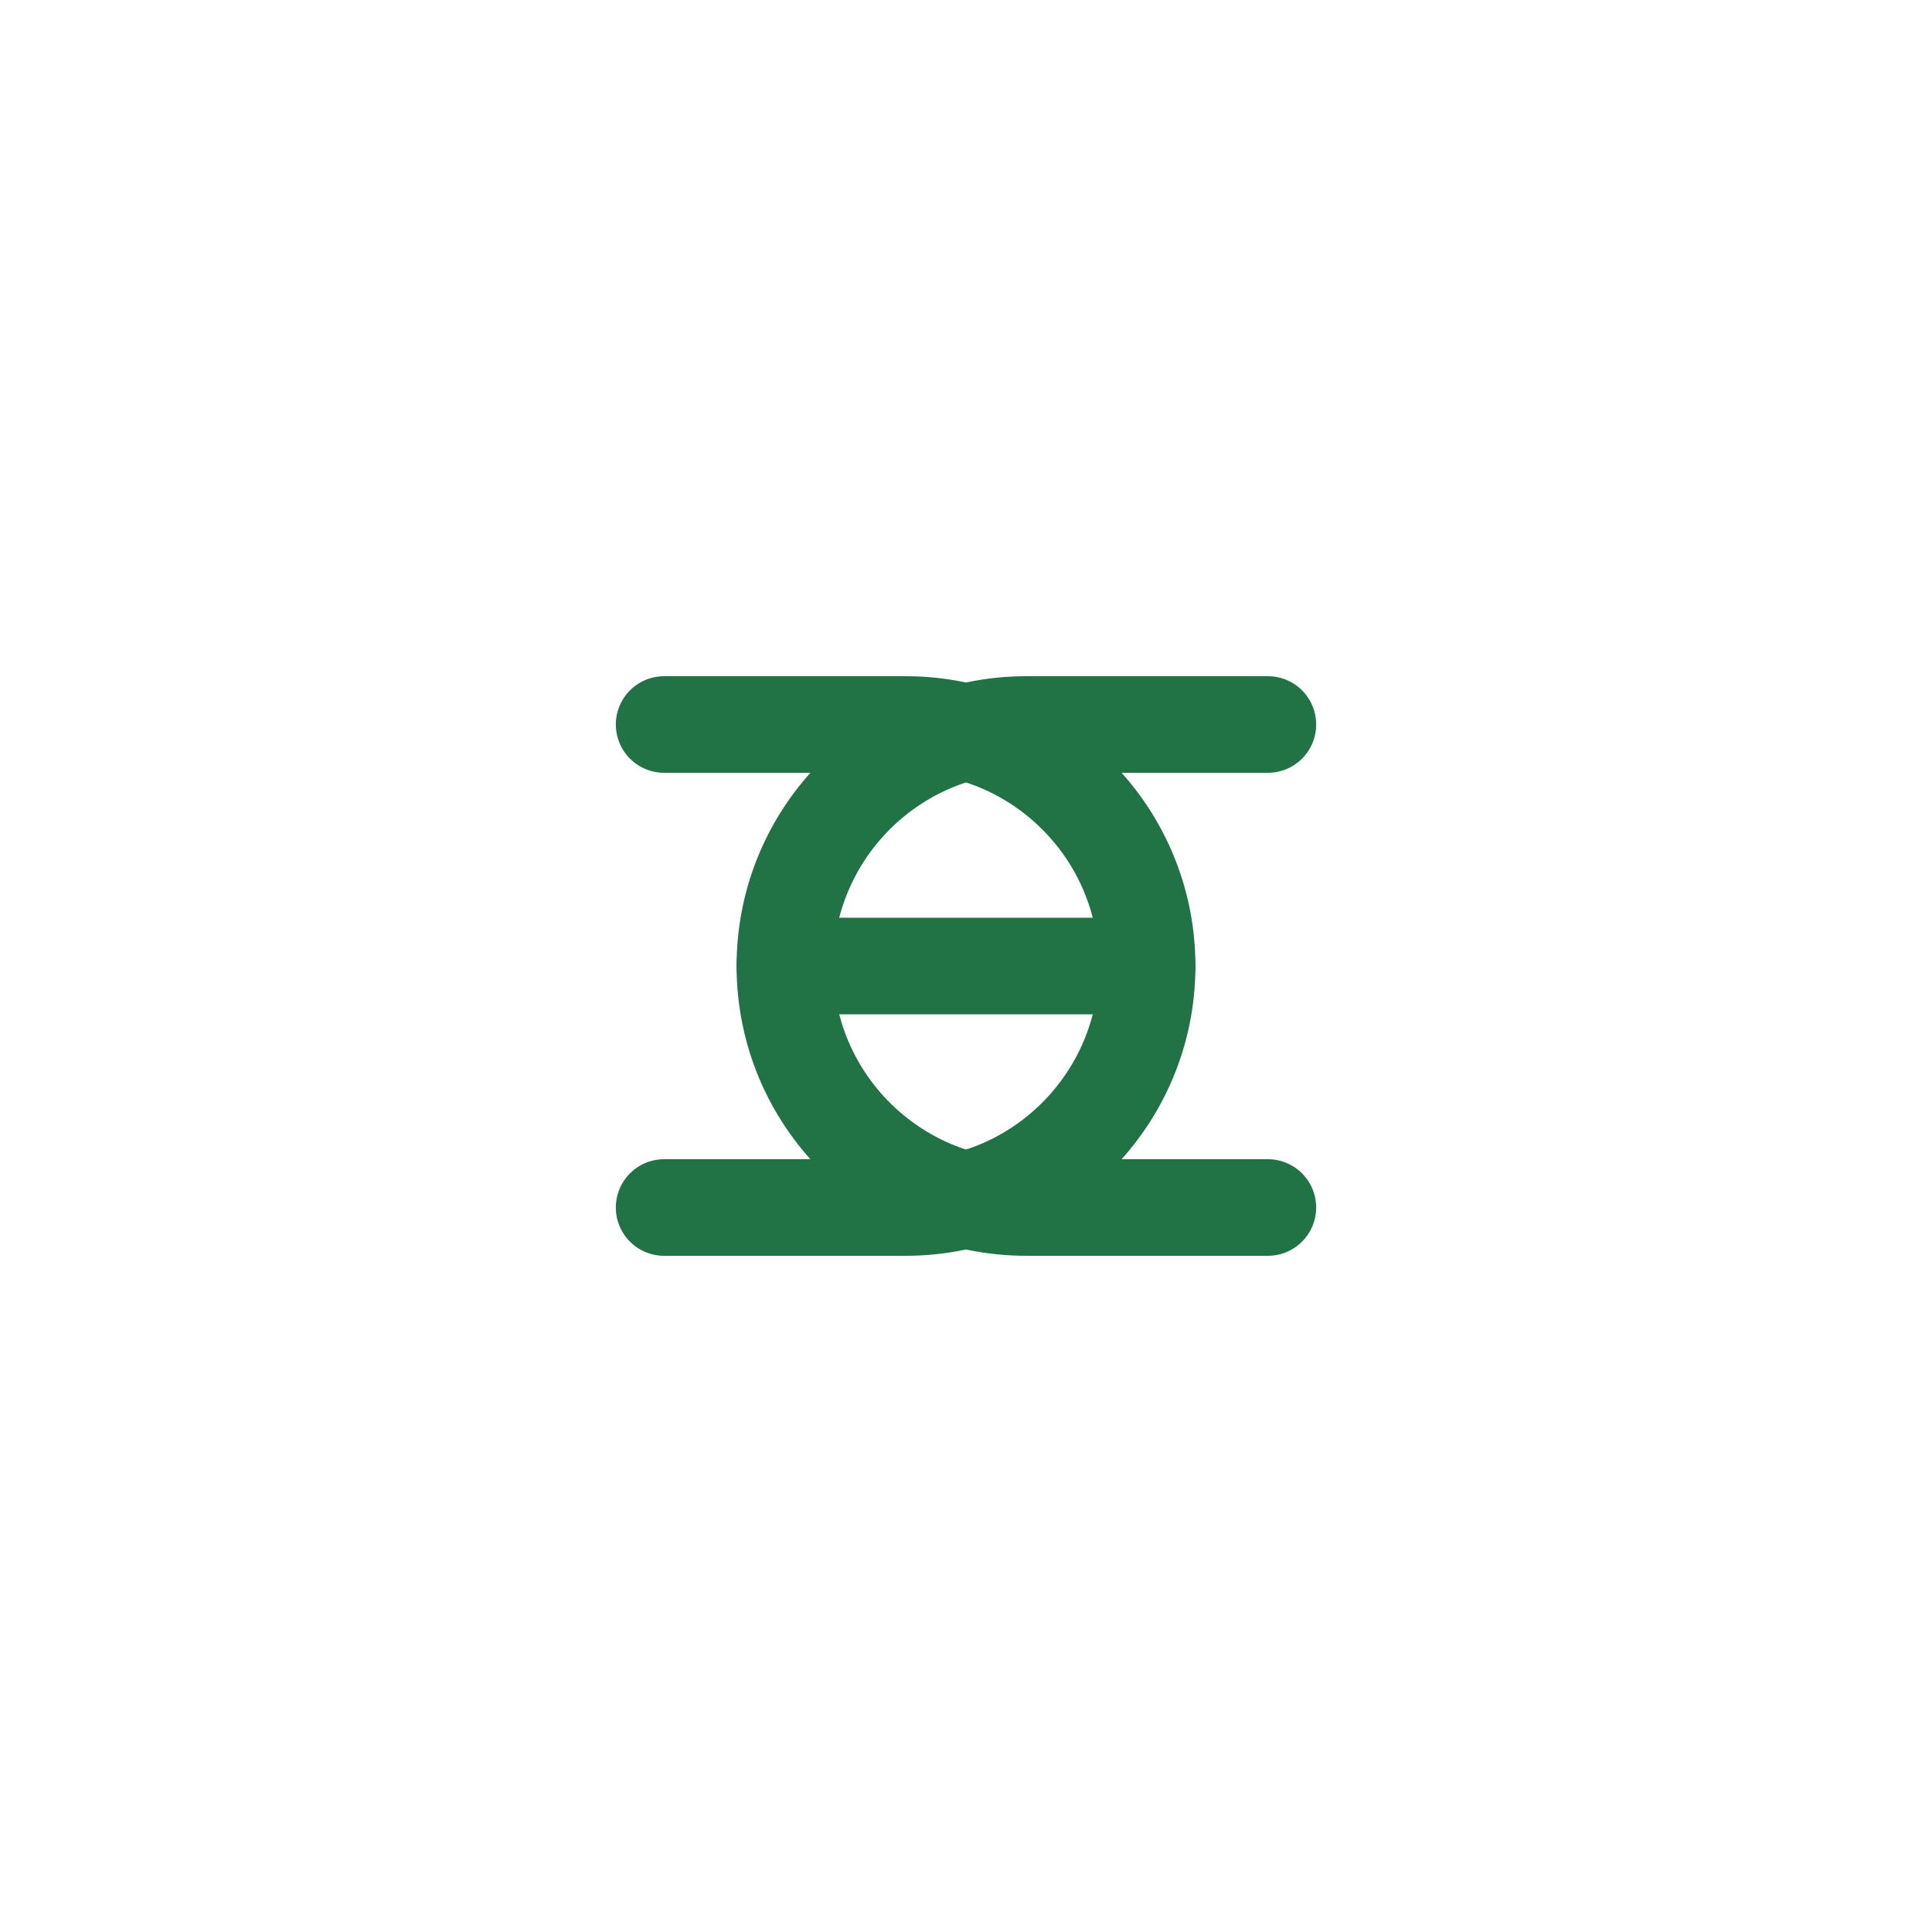
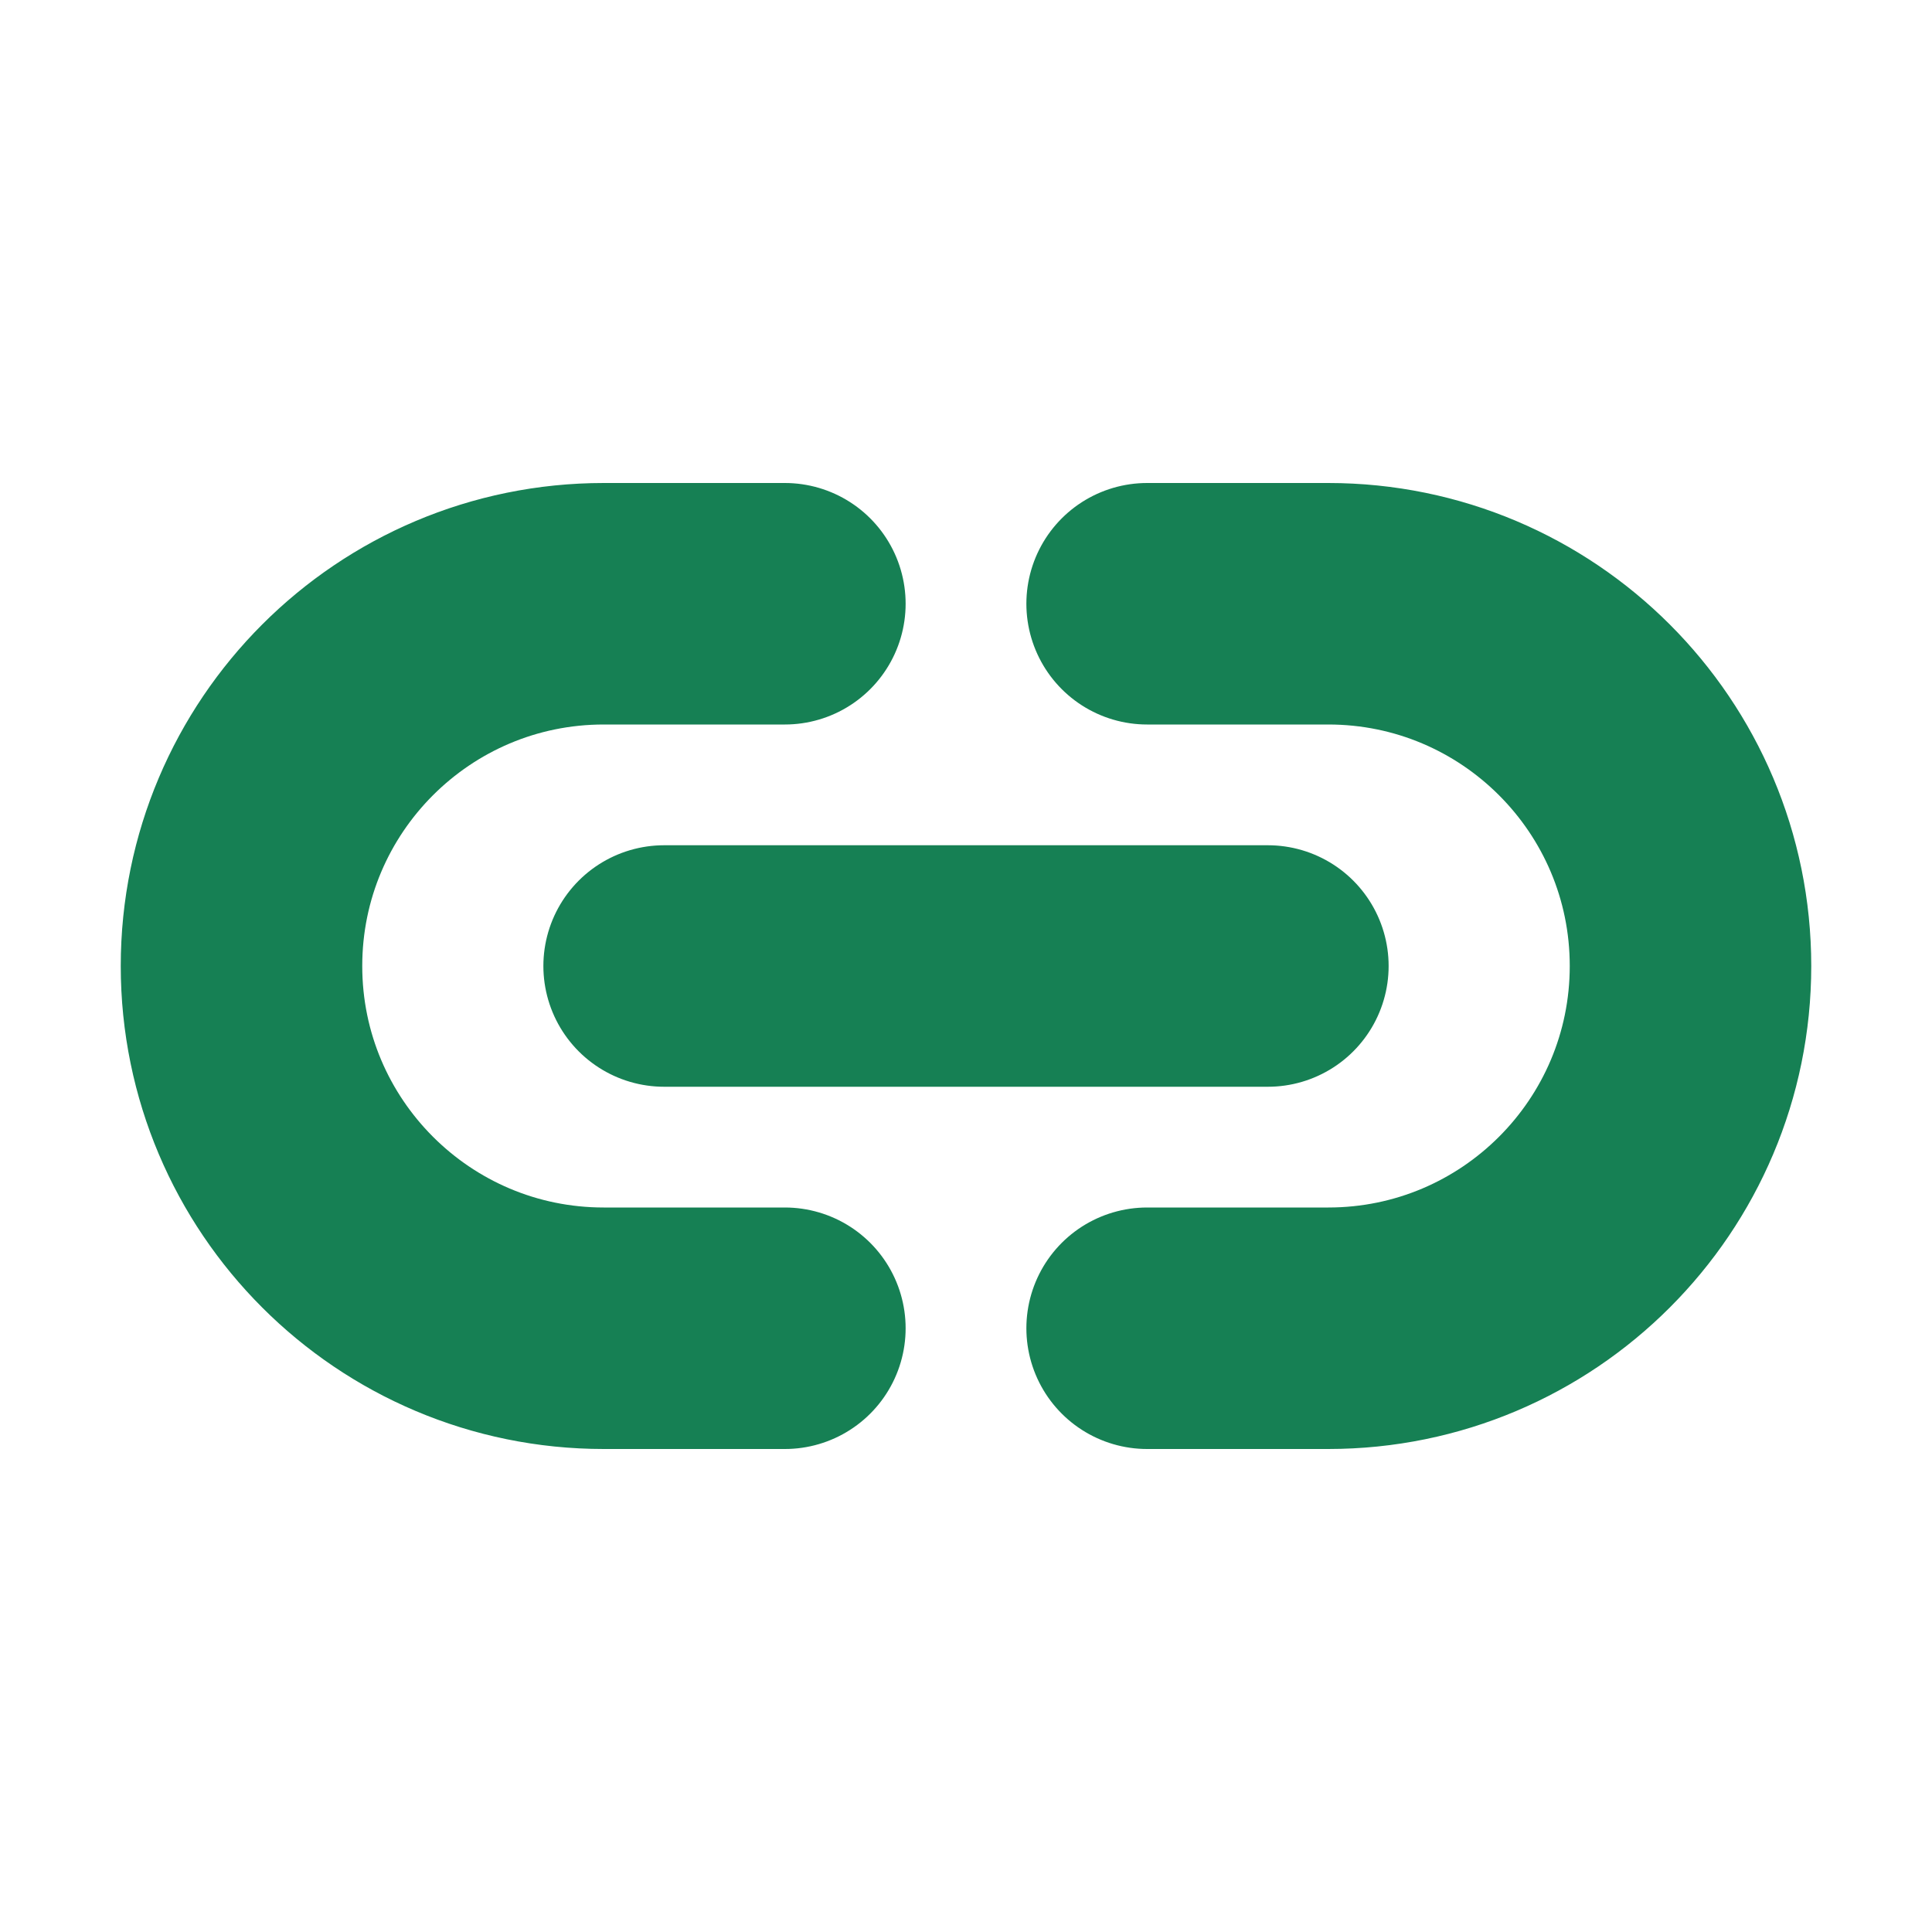
- <svg xmlns="http://www.w3.org/2000/svg" viewBox="0 0 64 64">
-   <path d="M22 24h8a8 8 0 1 1 0 16h-8" fill="none" stroke="#217346" stroke-width="3.2" stroke-linecap="round" />
-   <path d="M42 24h-8a8 8 0 1 0 0 16h8" fill="none" stroke="#217346" stroke-width="3.2" stroke-linecap="round" />
-   <path d="M26 32h12" stroke="#217346" stroke-width="3.2" stroke-linecap="round" />
+ <svg xmlns="http://www.w3.org/2000/svg" viewBox="0 0 16 16">
+   <path d="M6.5 5H5a3 3 0 0 0 0 6h1.5M9.5 5H11a3 3 0 0 1 0 6H9.5M5.5 8h5" fill="none" stroke="#168054" stroke-width="2" stroke-linecap="round" stroke-linejoin="round" />
</svg>
